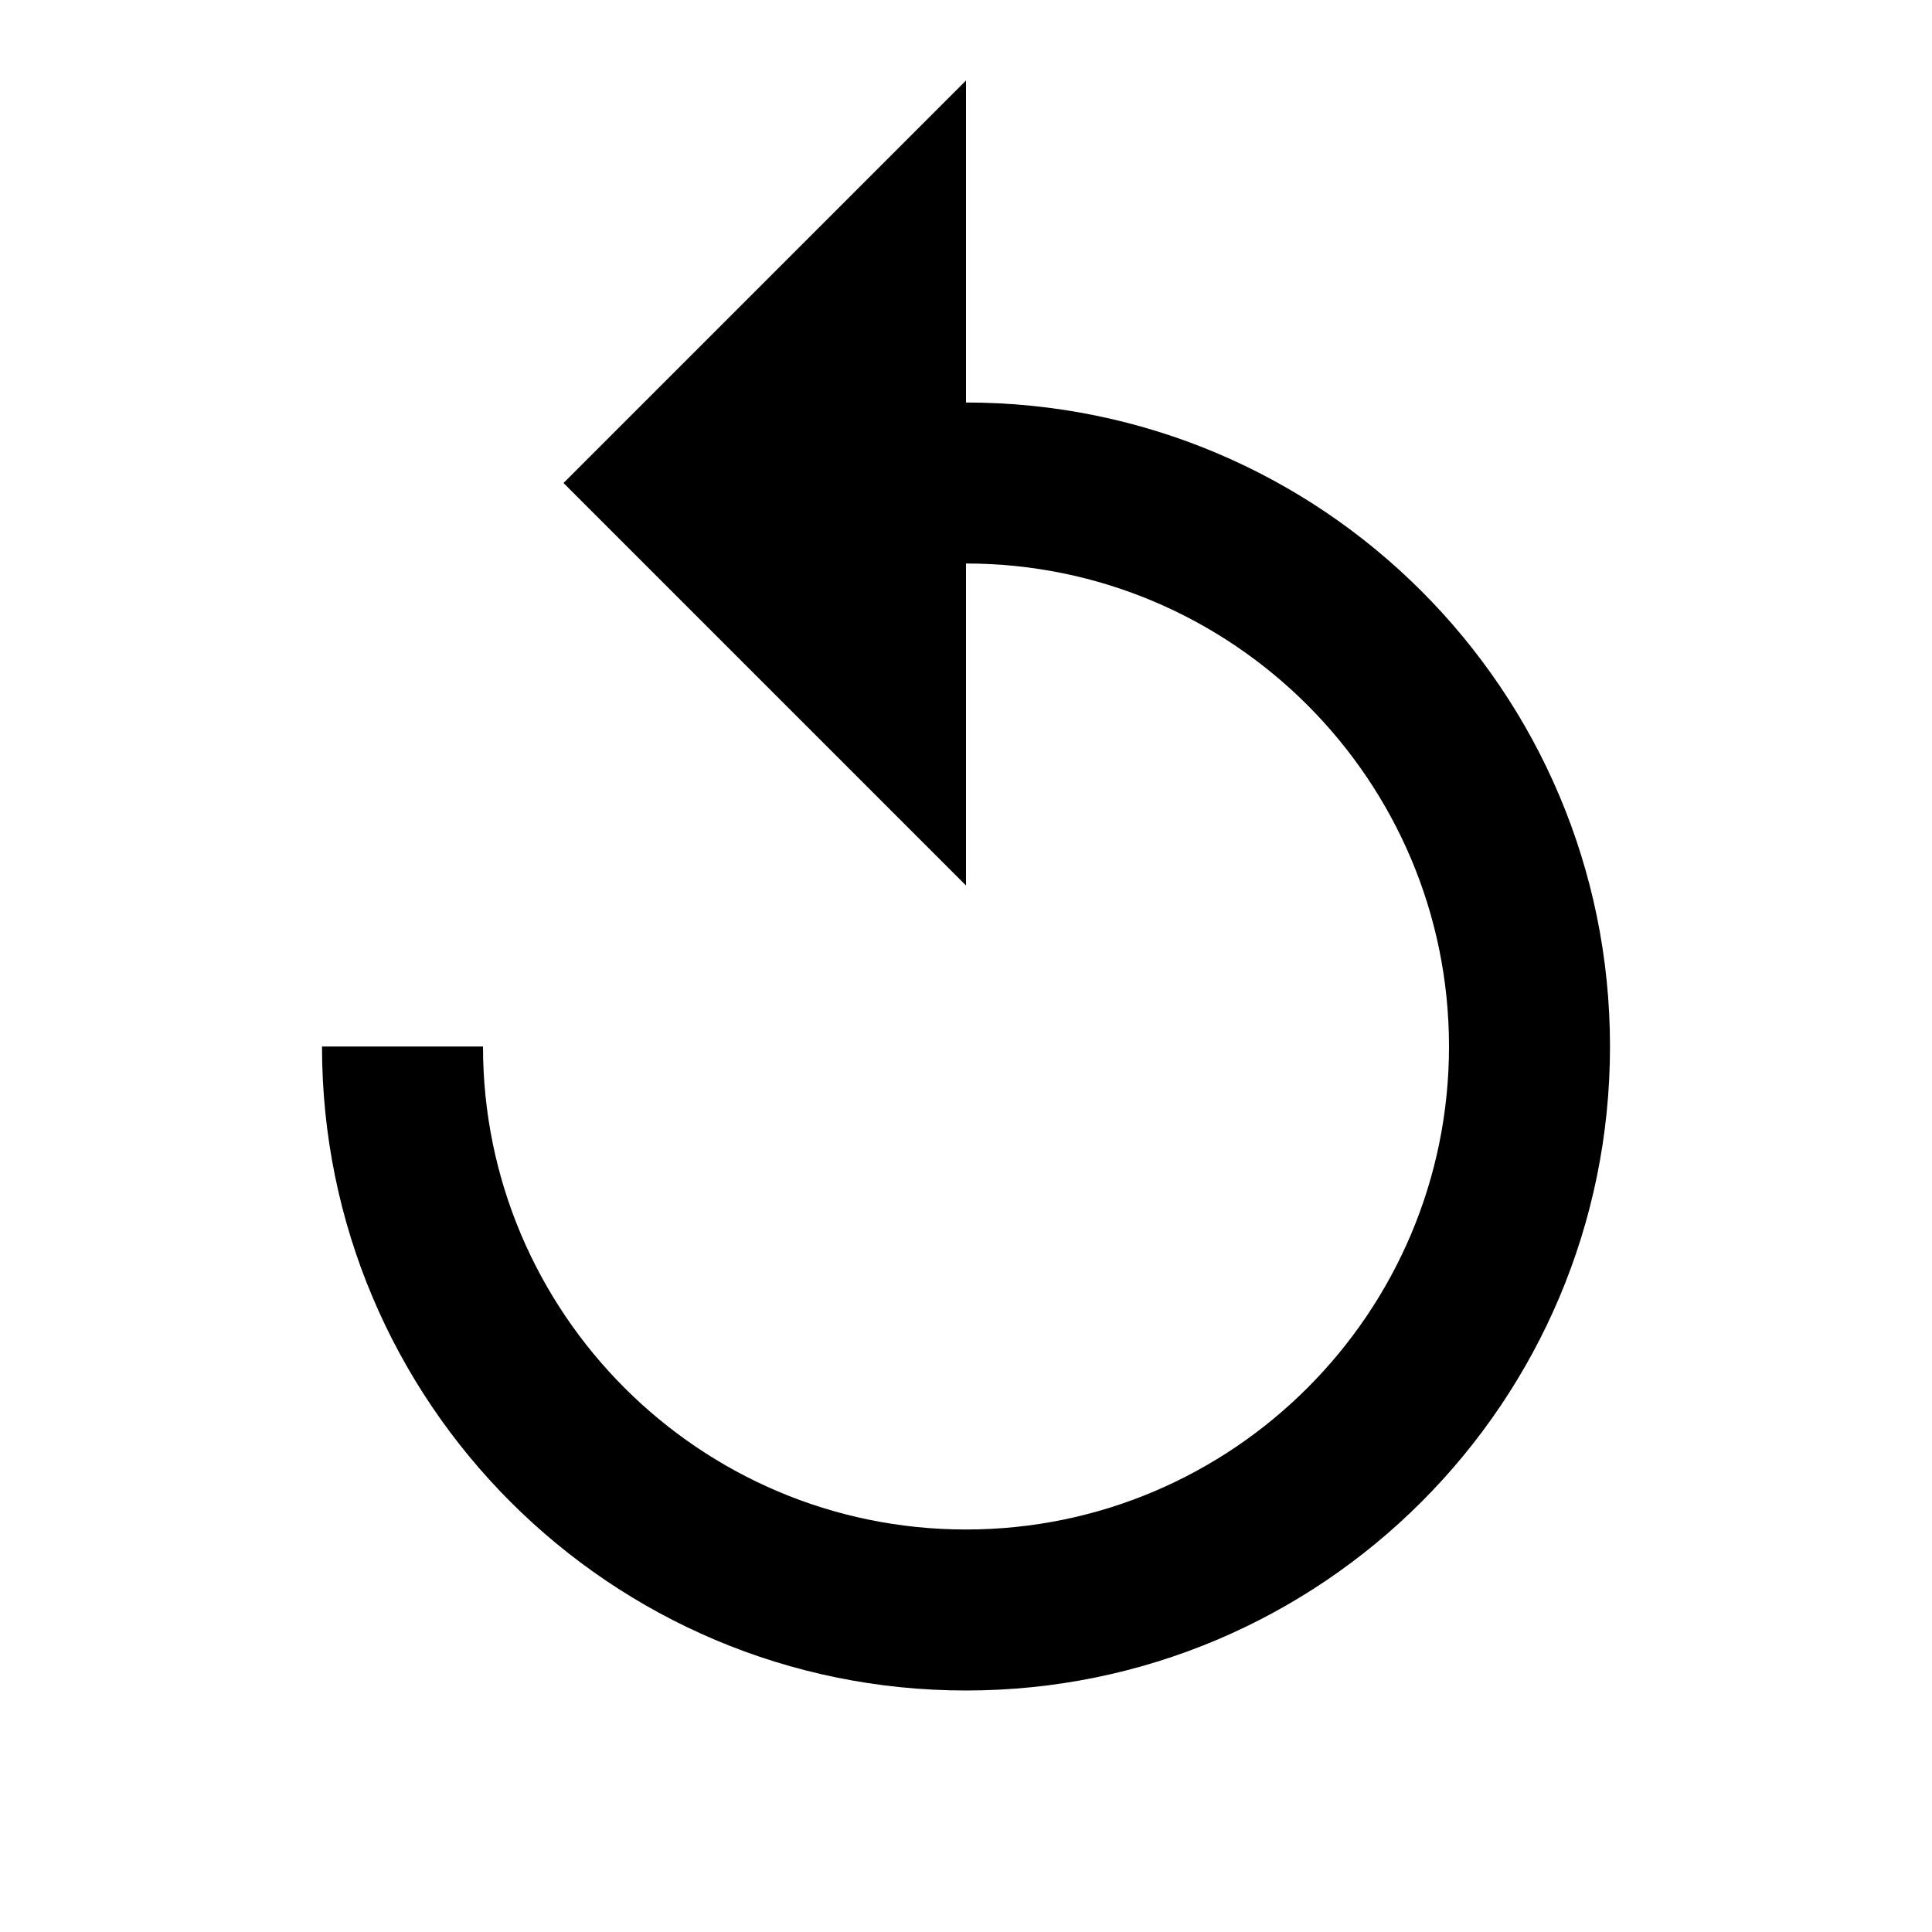
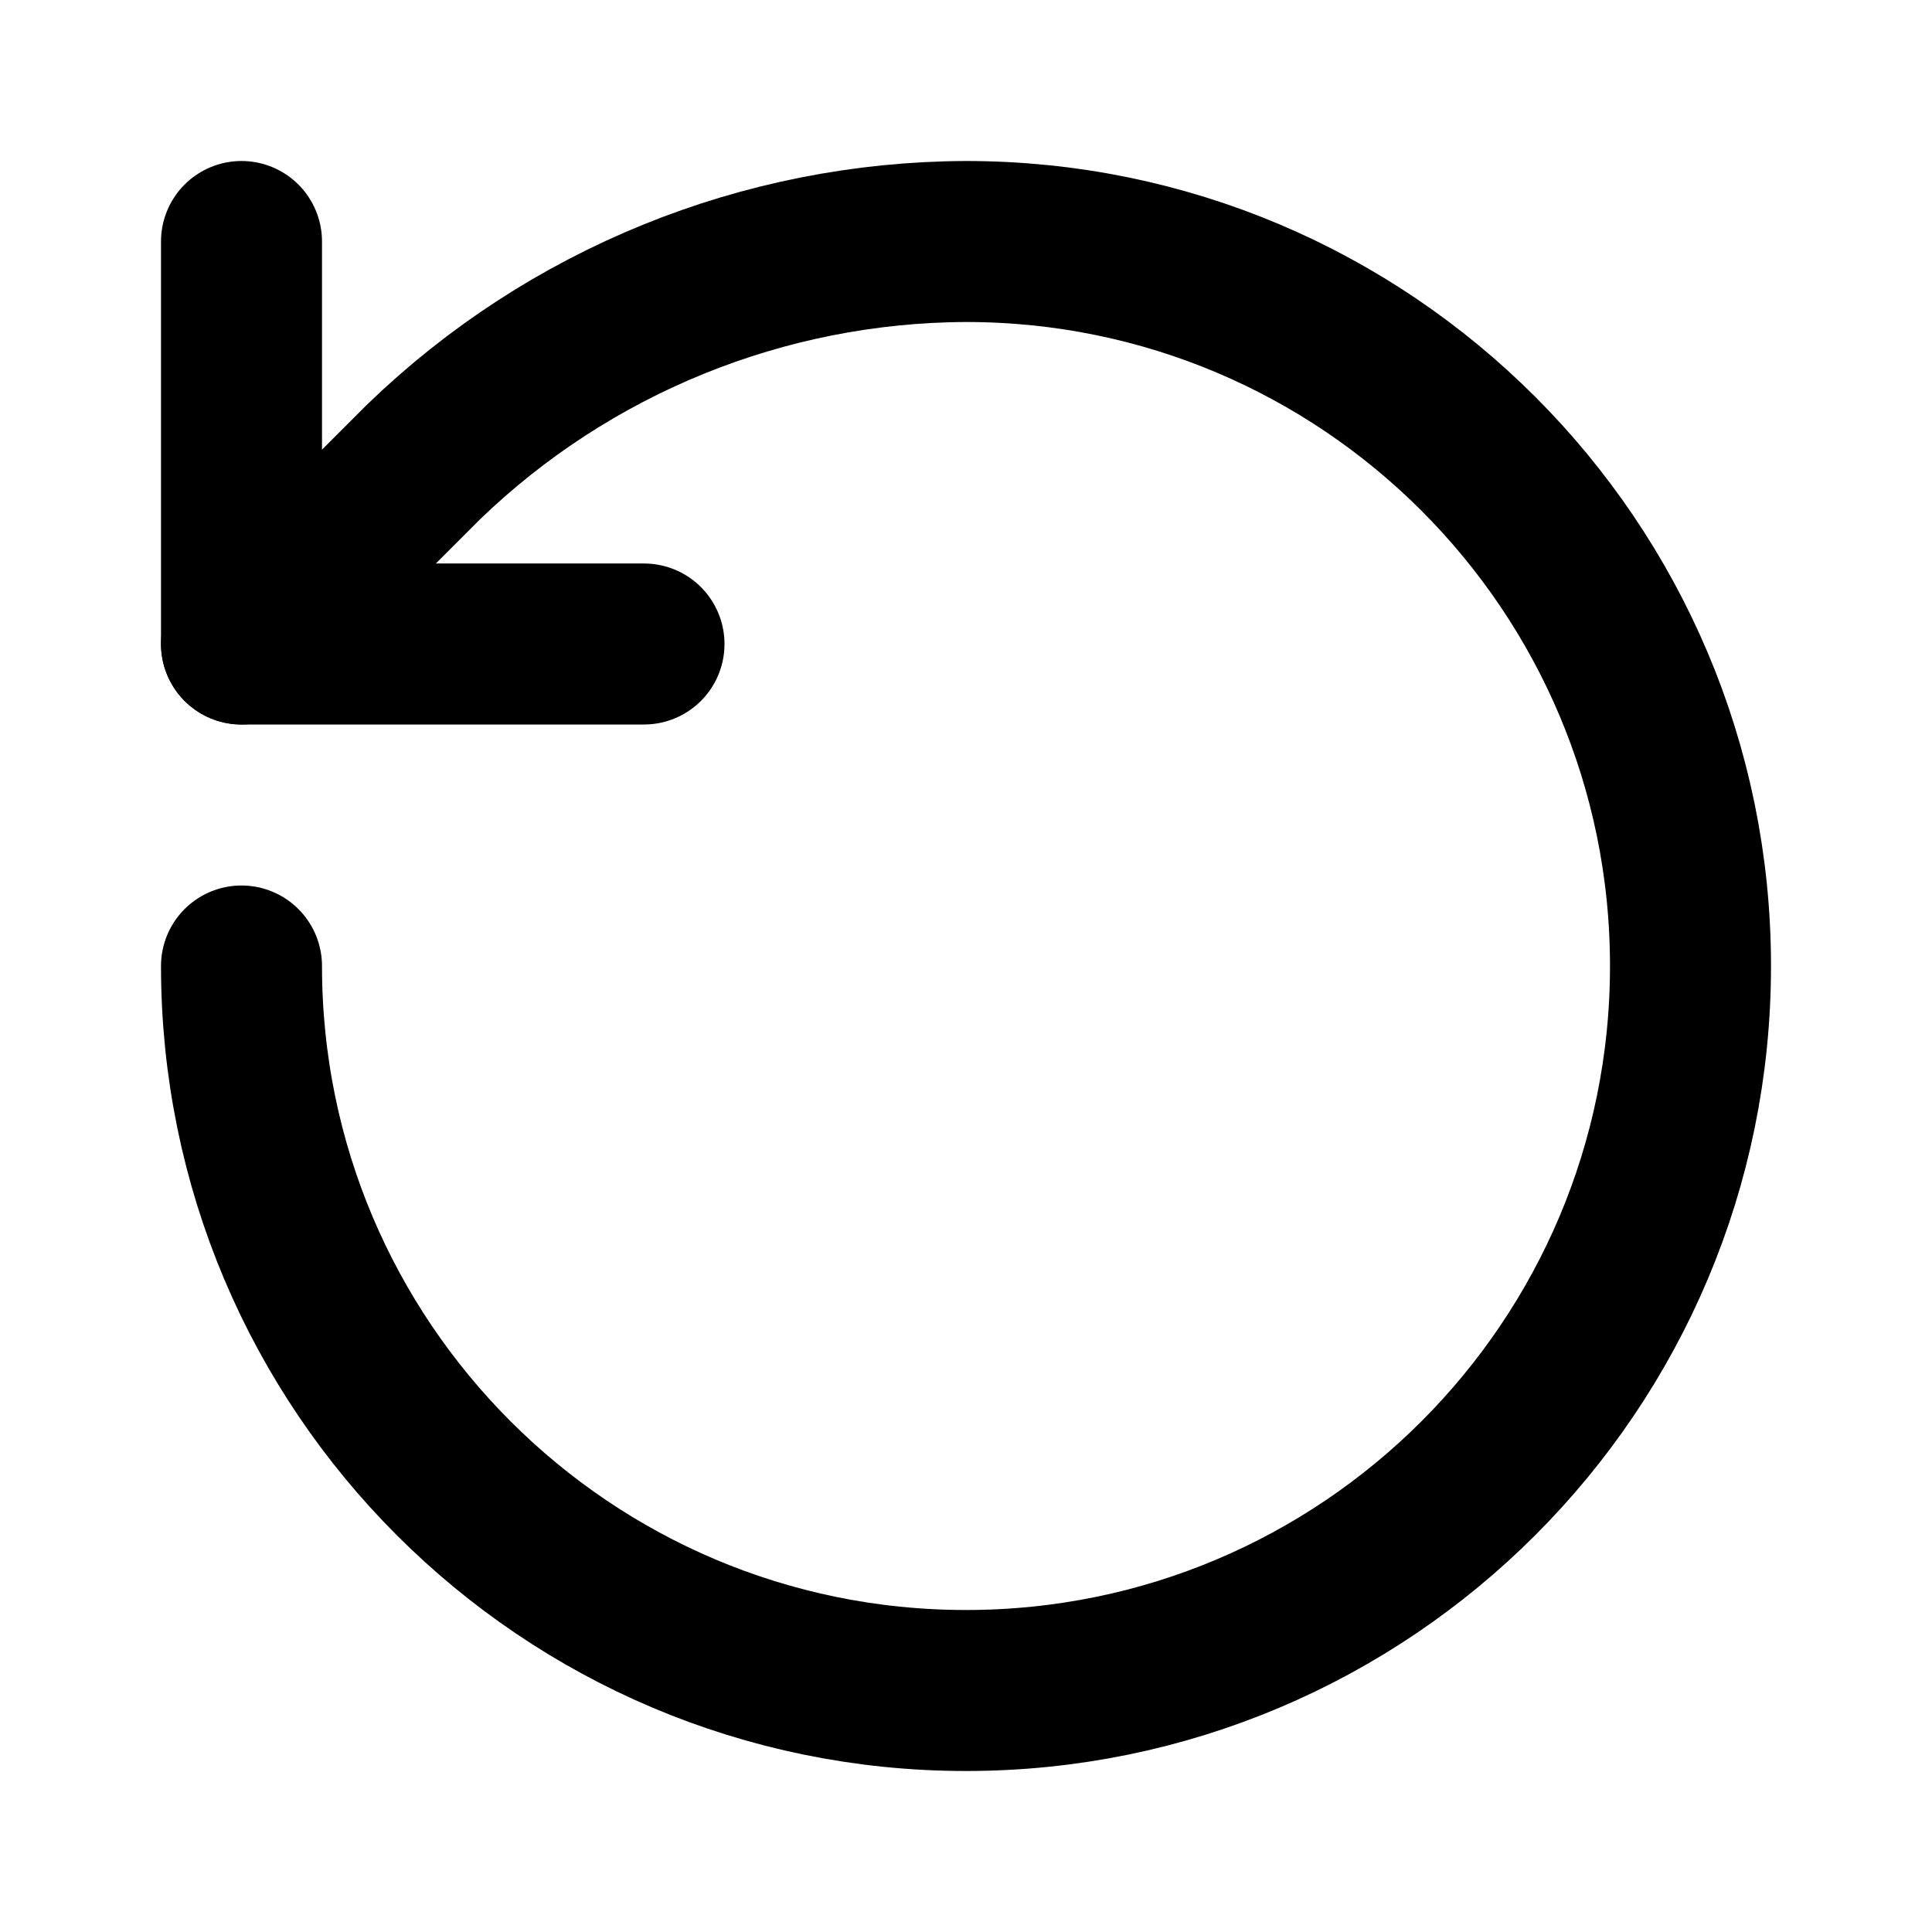
- <svg xmlns="http://www.w3.org/2000/svg" fill="#000000" height="24" viewBox="0 0 24 24" width="24">
-   <path d="M0 0h24v24H0z" fill="none" />
-   <path d="M12 5V1L7 6l5 5V7c3.31 0 6 2.69 6 6s-2.69 6-6 6-6-2.69-6-6H4c0 4.42 3.58 8 8 8s8-3.58 8-8-3.58-8-8-8z" />
+ <svg xmlns="http://www.w3.org/2000/svg" width="24" height="24" viewBox="0 0 24 24" fill="none" stroke="currentColor" stroke-width="2" stroke-linecap="round" stroke-linejoin="round">
+   <path d="M3 12a9 9 0 1 0 9-9 9.75 9.75 0 0 0-6.74 2.74L3 8" />
+   <path d="M3 3v5h5" />
</svg>
